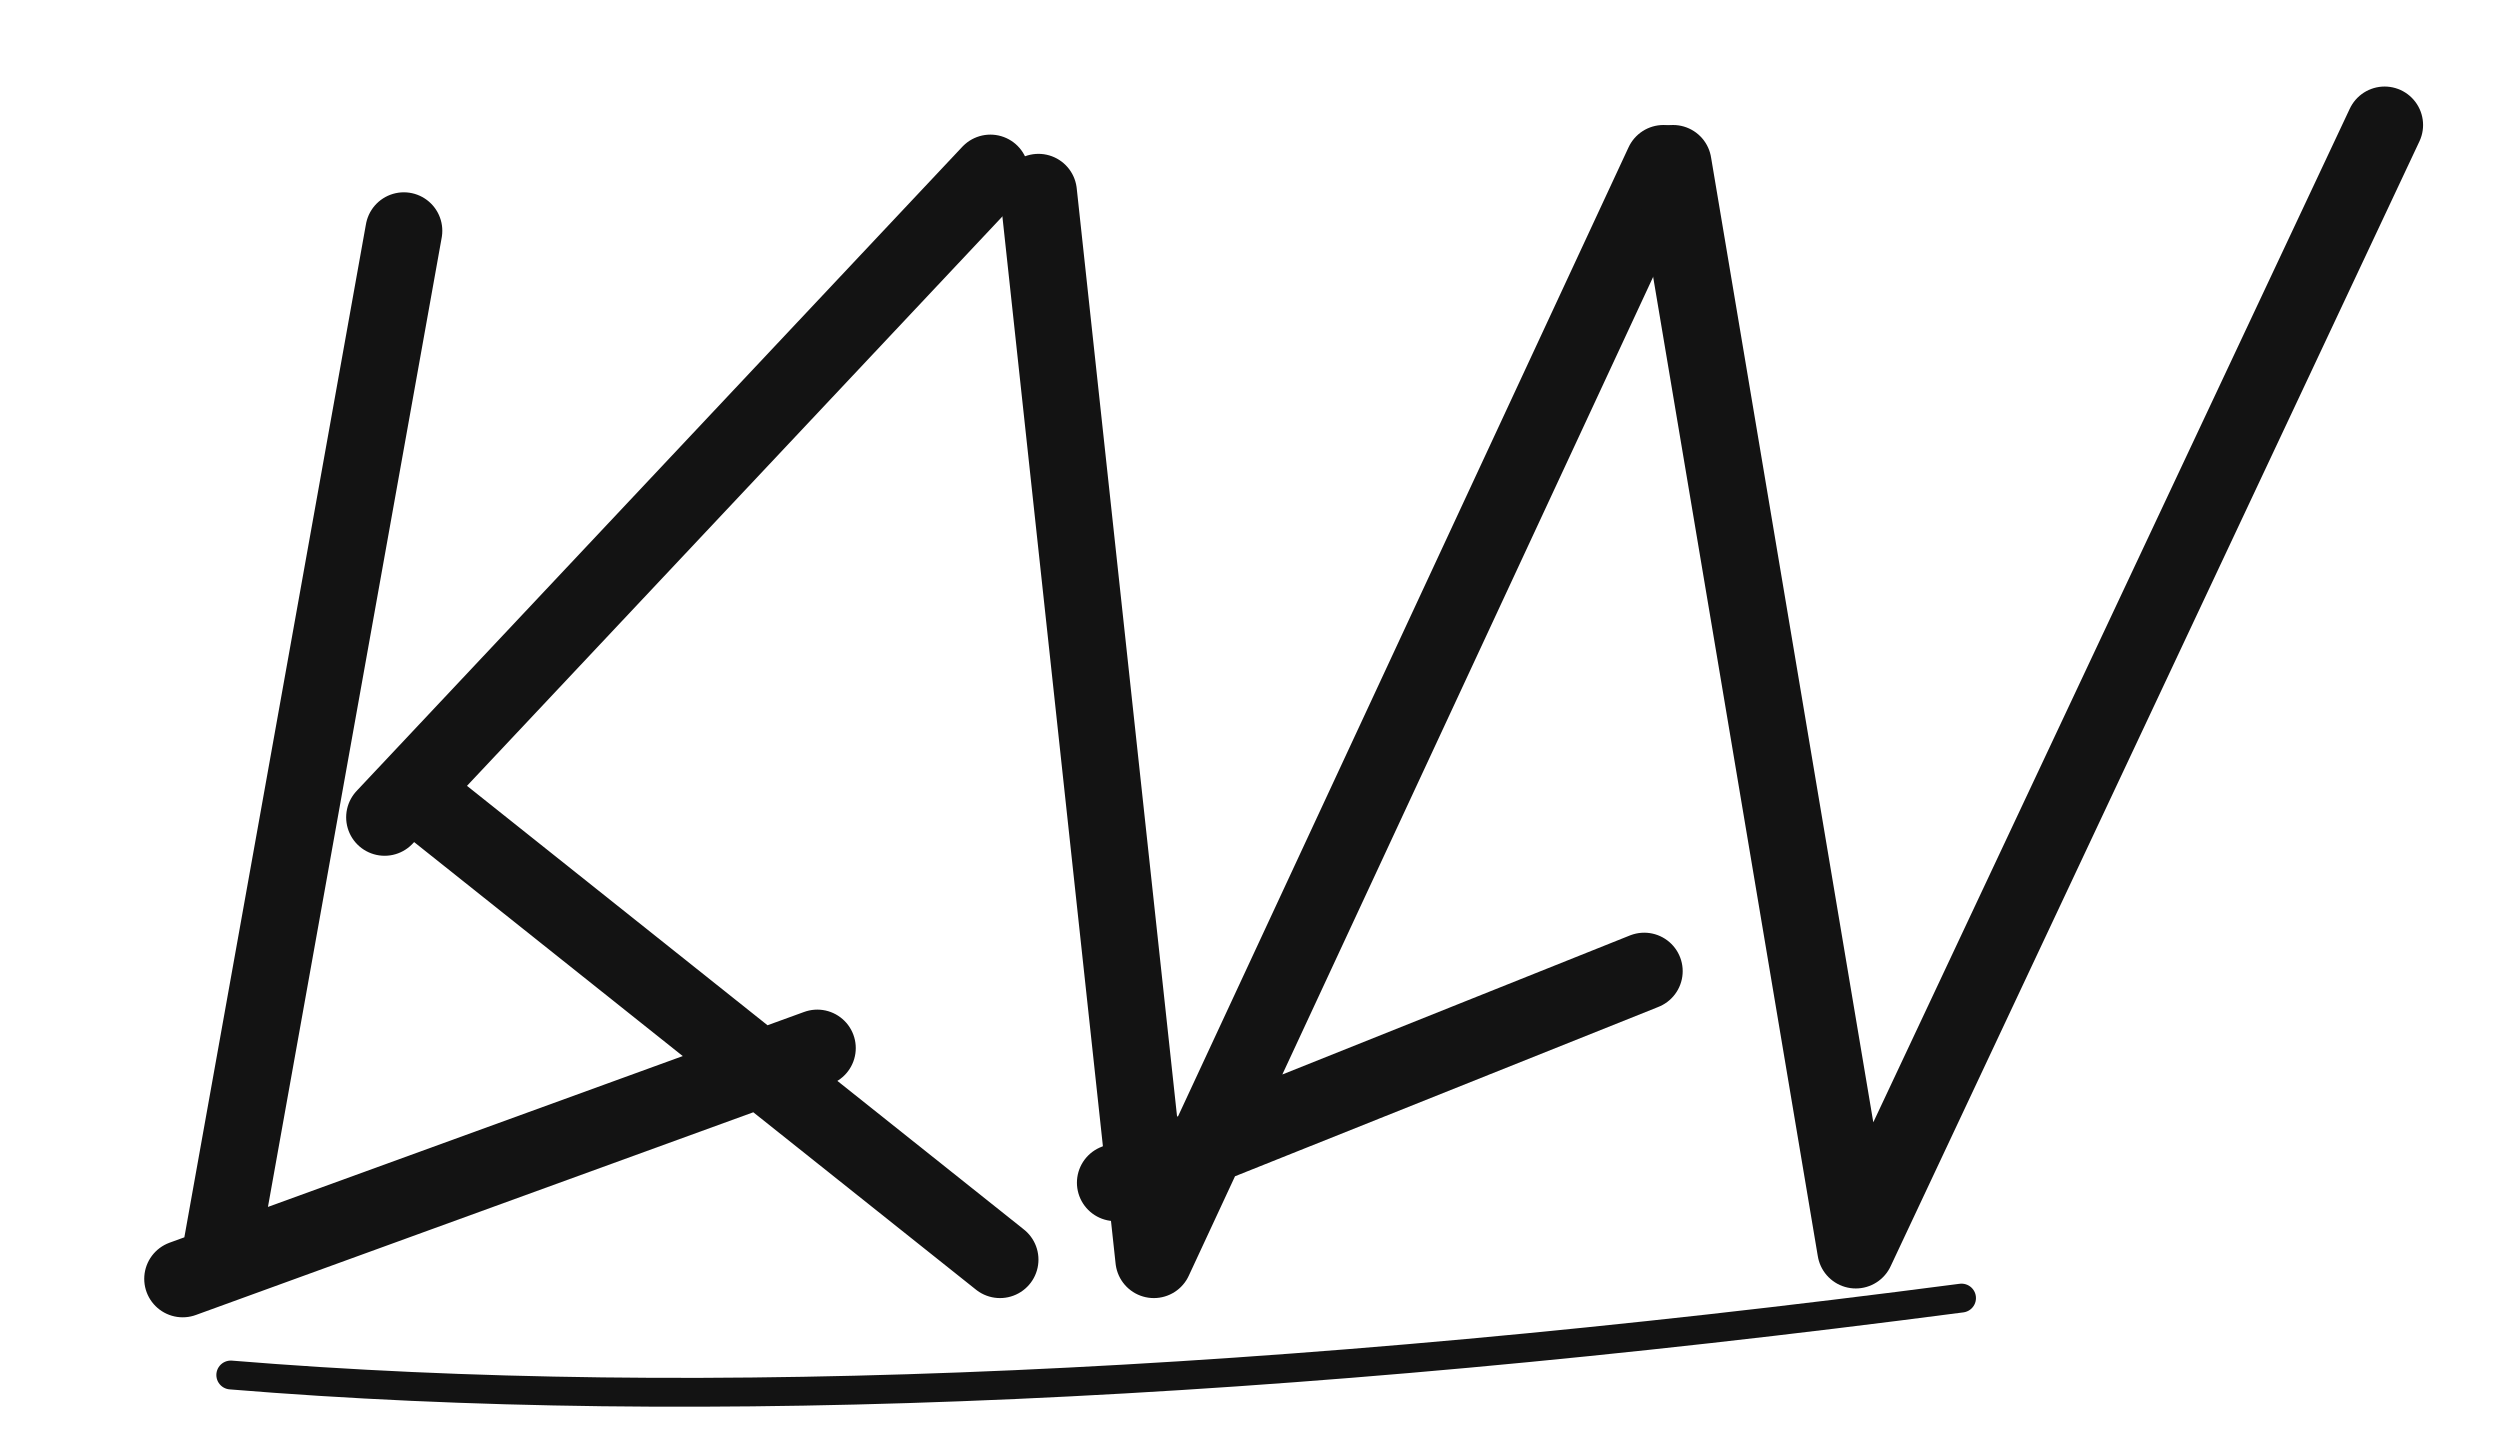
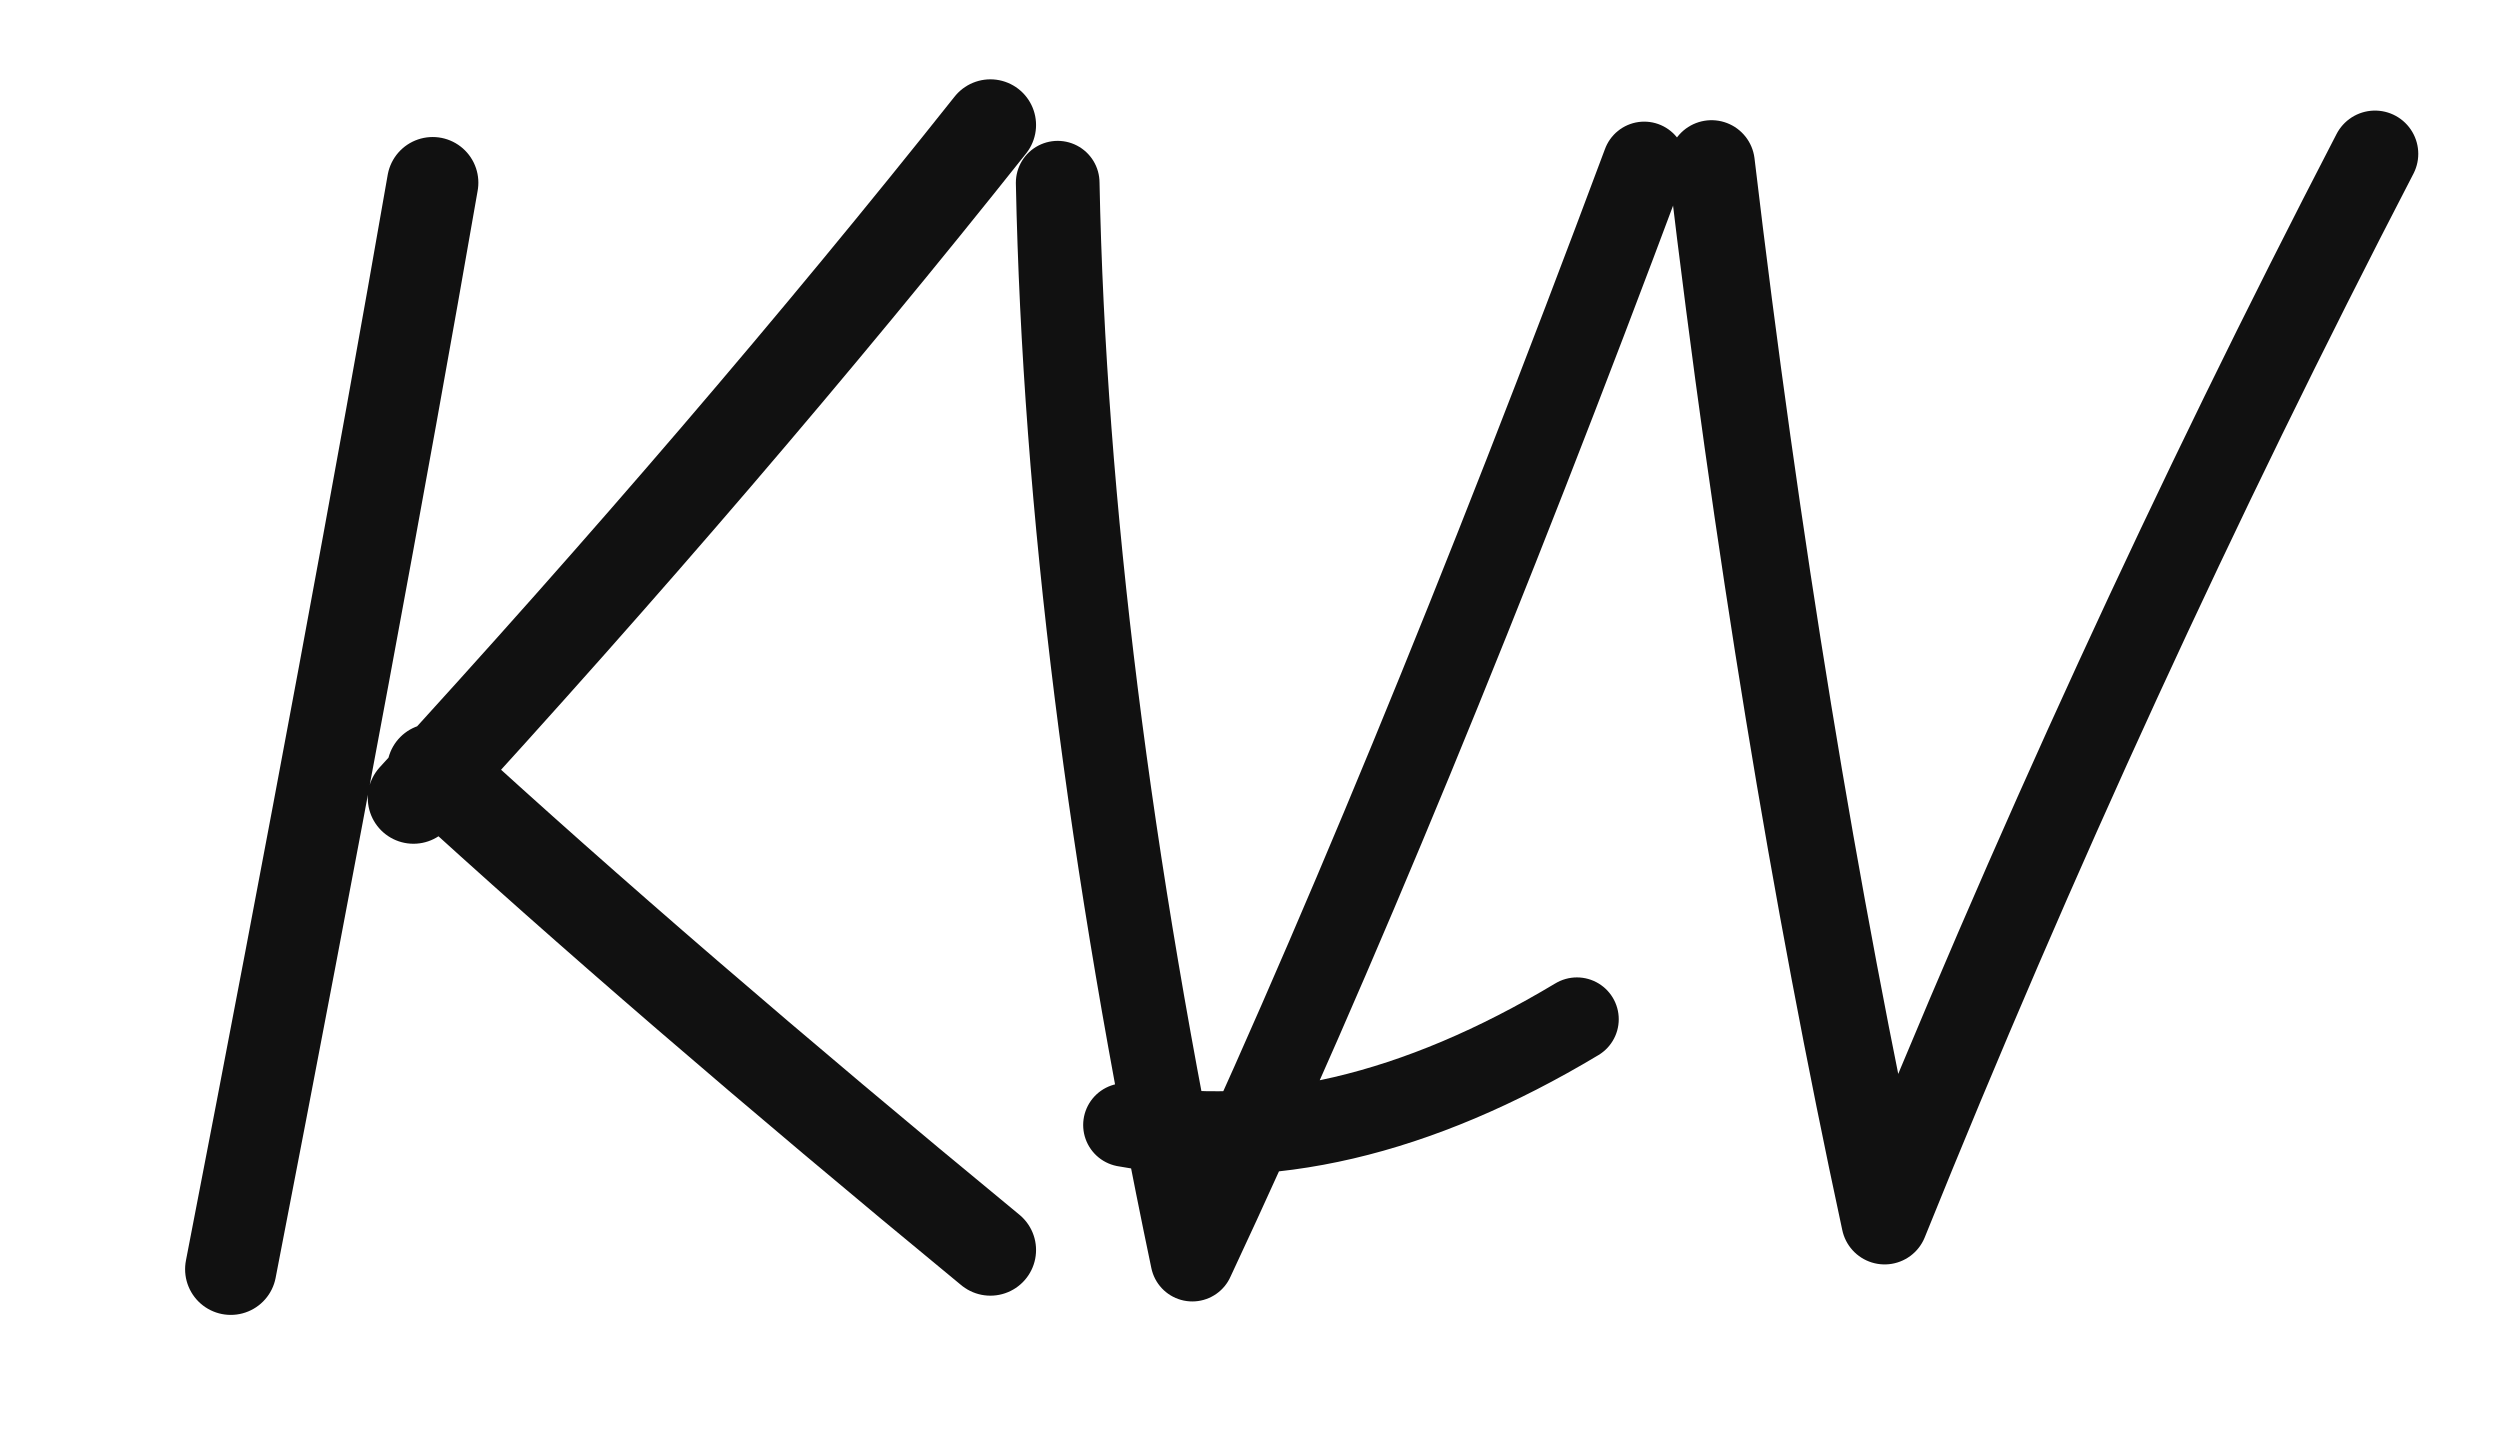
- <svg xmlns="http://www.w3.org/2000/svg" viewBox="0 0 260 150">
-   <g fill="none" stroke="#131313" stroke-width="8" stroke-linecap="round" stroke-linejoin="round">
-     <path d="M42 24 23 130 M40 85 103 18 M45 84 104 131 M19 133 85 109" />
-     <path d="M108 20 120 131 173 17 M116 123 171 101" />
-     <path d="M174 17 193 130 248 13" />
-     <path d="M24 143 Q97 149 204 135" stroke-width="3" />
+ <svg xmlns="http://www.w3.org/2000/svg" viewBox="0 0 260 150" role="img" aria-label="KVV signature">
+   <g fill="none" stroke="#111111" stroke-linecap="round" stroke-linejoin="round">
+     <path stroke-width="9.5" d="M45 19 Q37 65 24 132 M43 83 Q76 47 103 13 M45 80 Q69 102 103 130" />
+     <path stroke-width="8.7" d="M110 19 Q111 69 124 131 Q146 84 171 17 M117 117 Q139 121 164 106" />
+     <path stroke-width="9" d="M178 17 Q185 76 196 127 Q219 70 247 16" />
  </g>
</svg>
